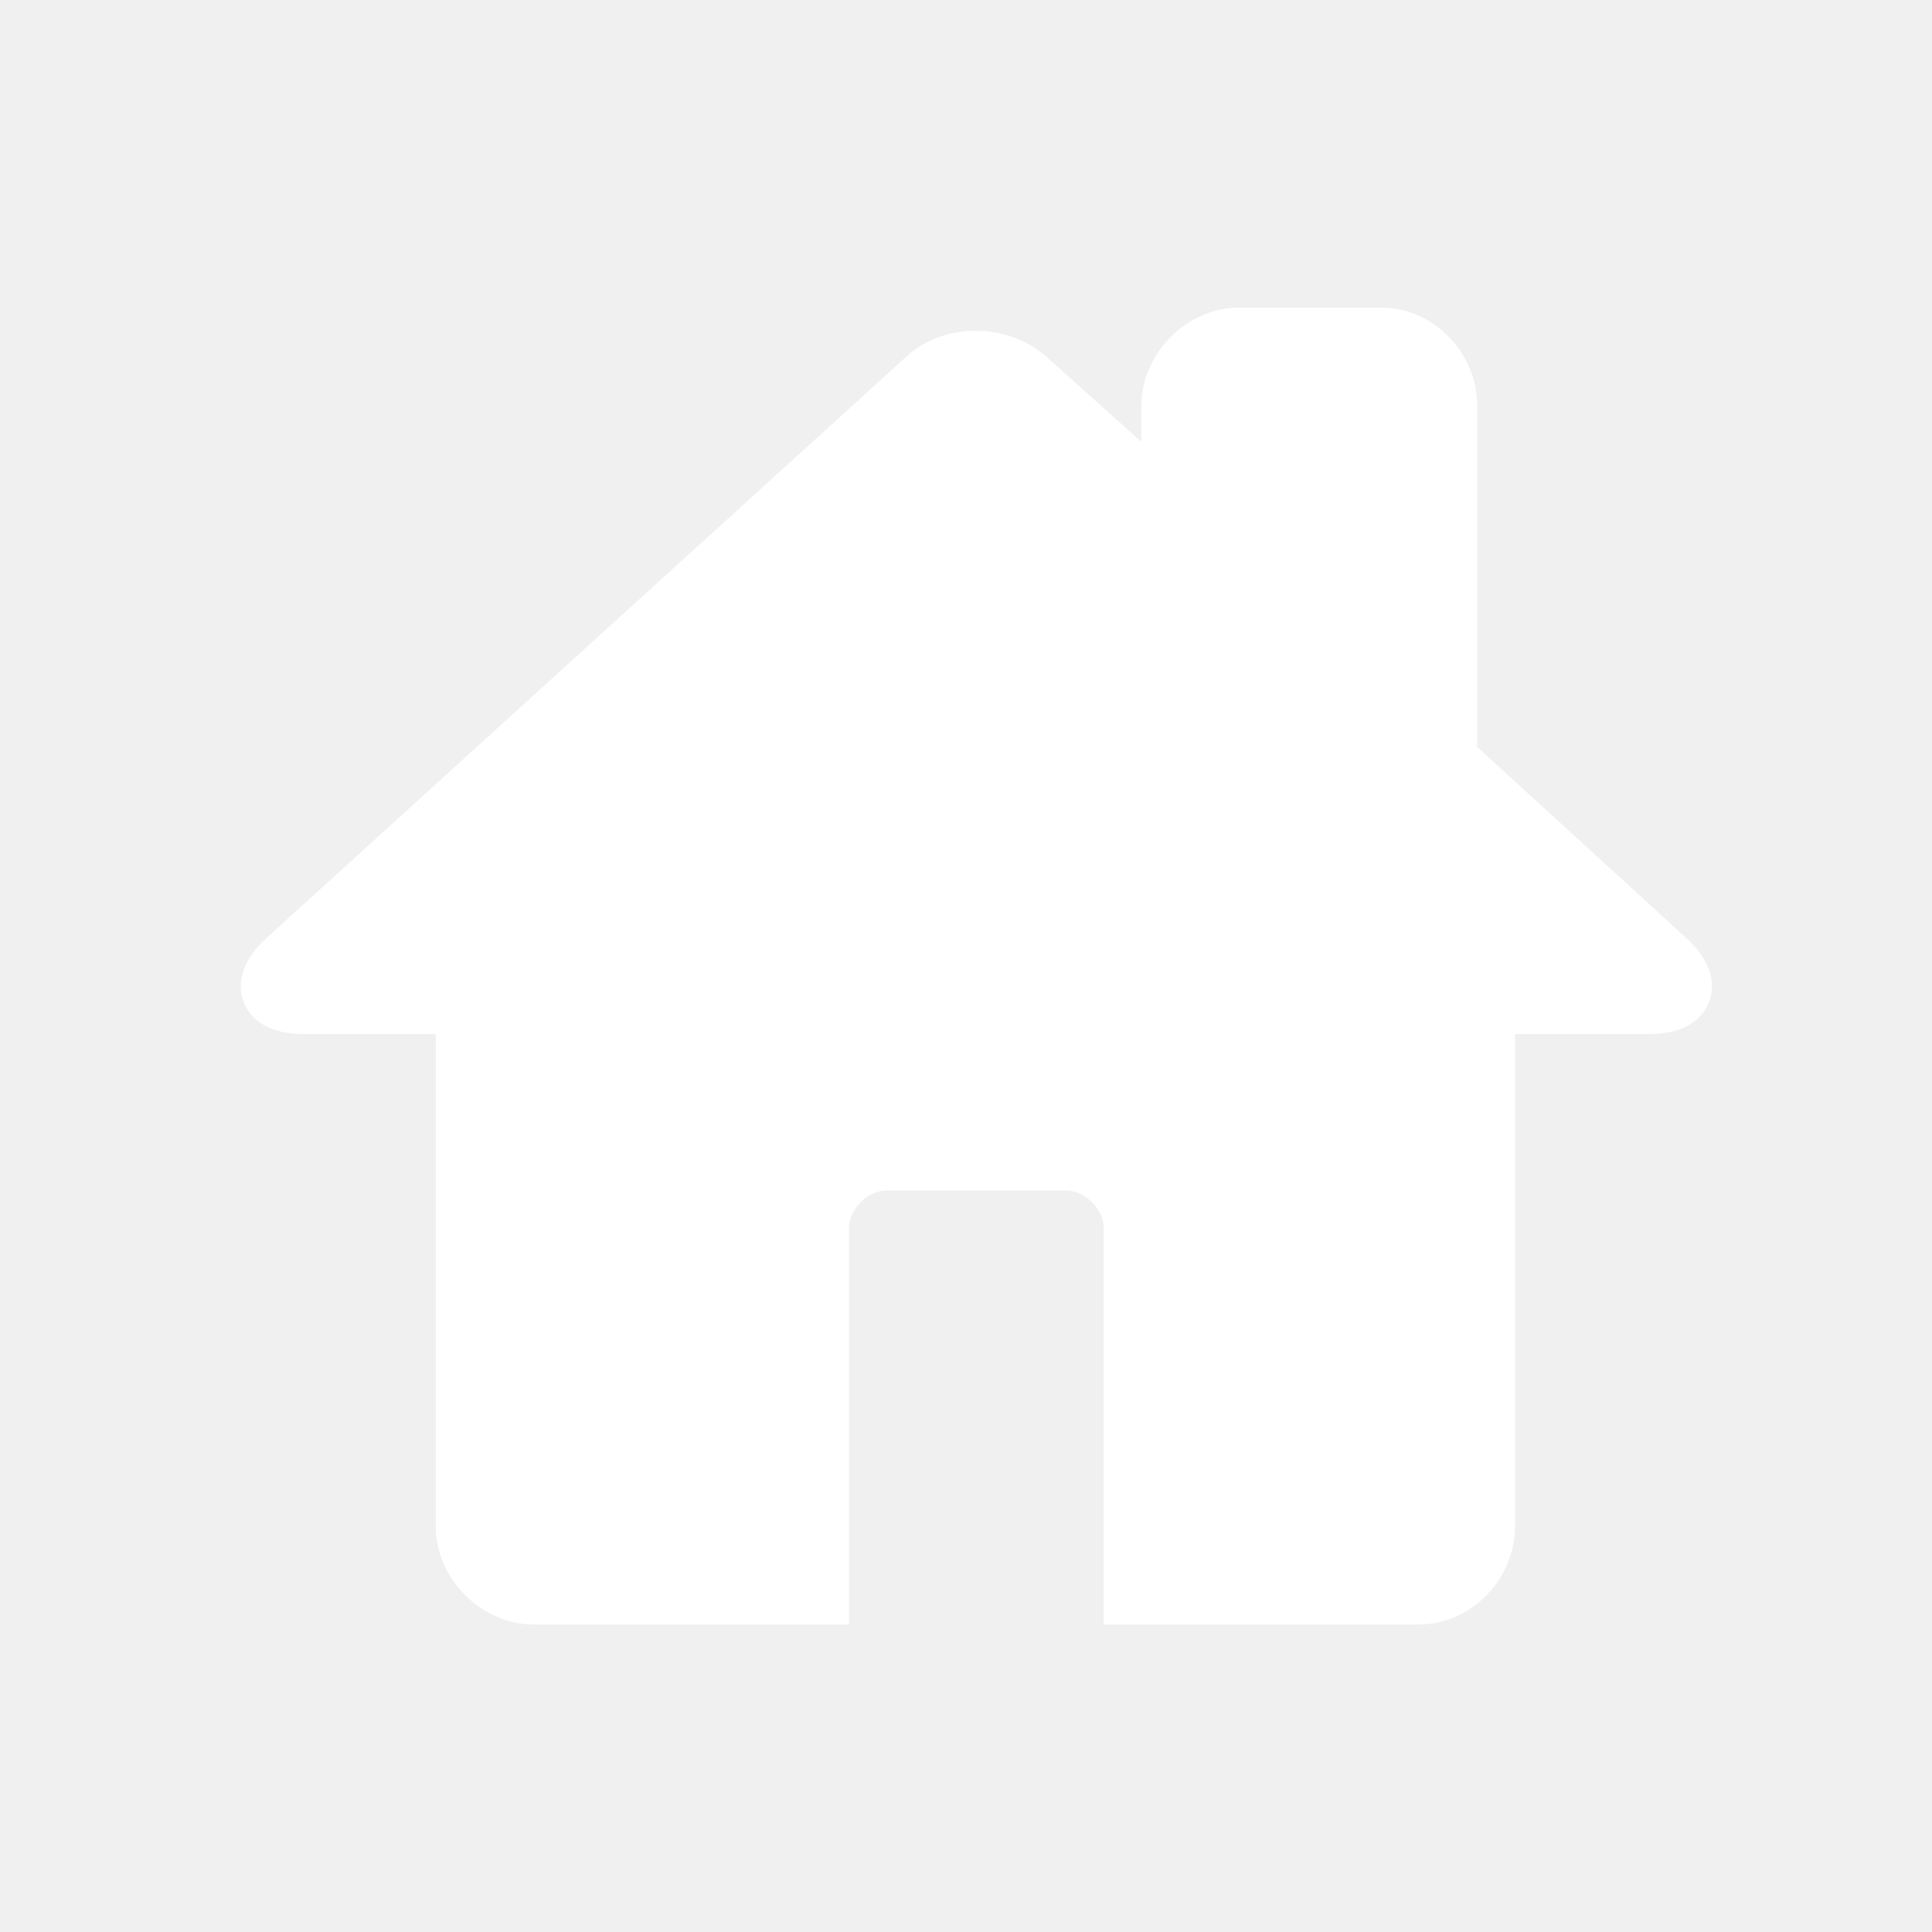
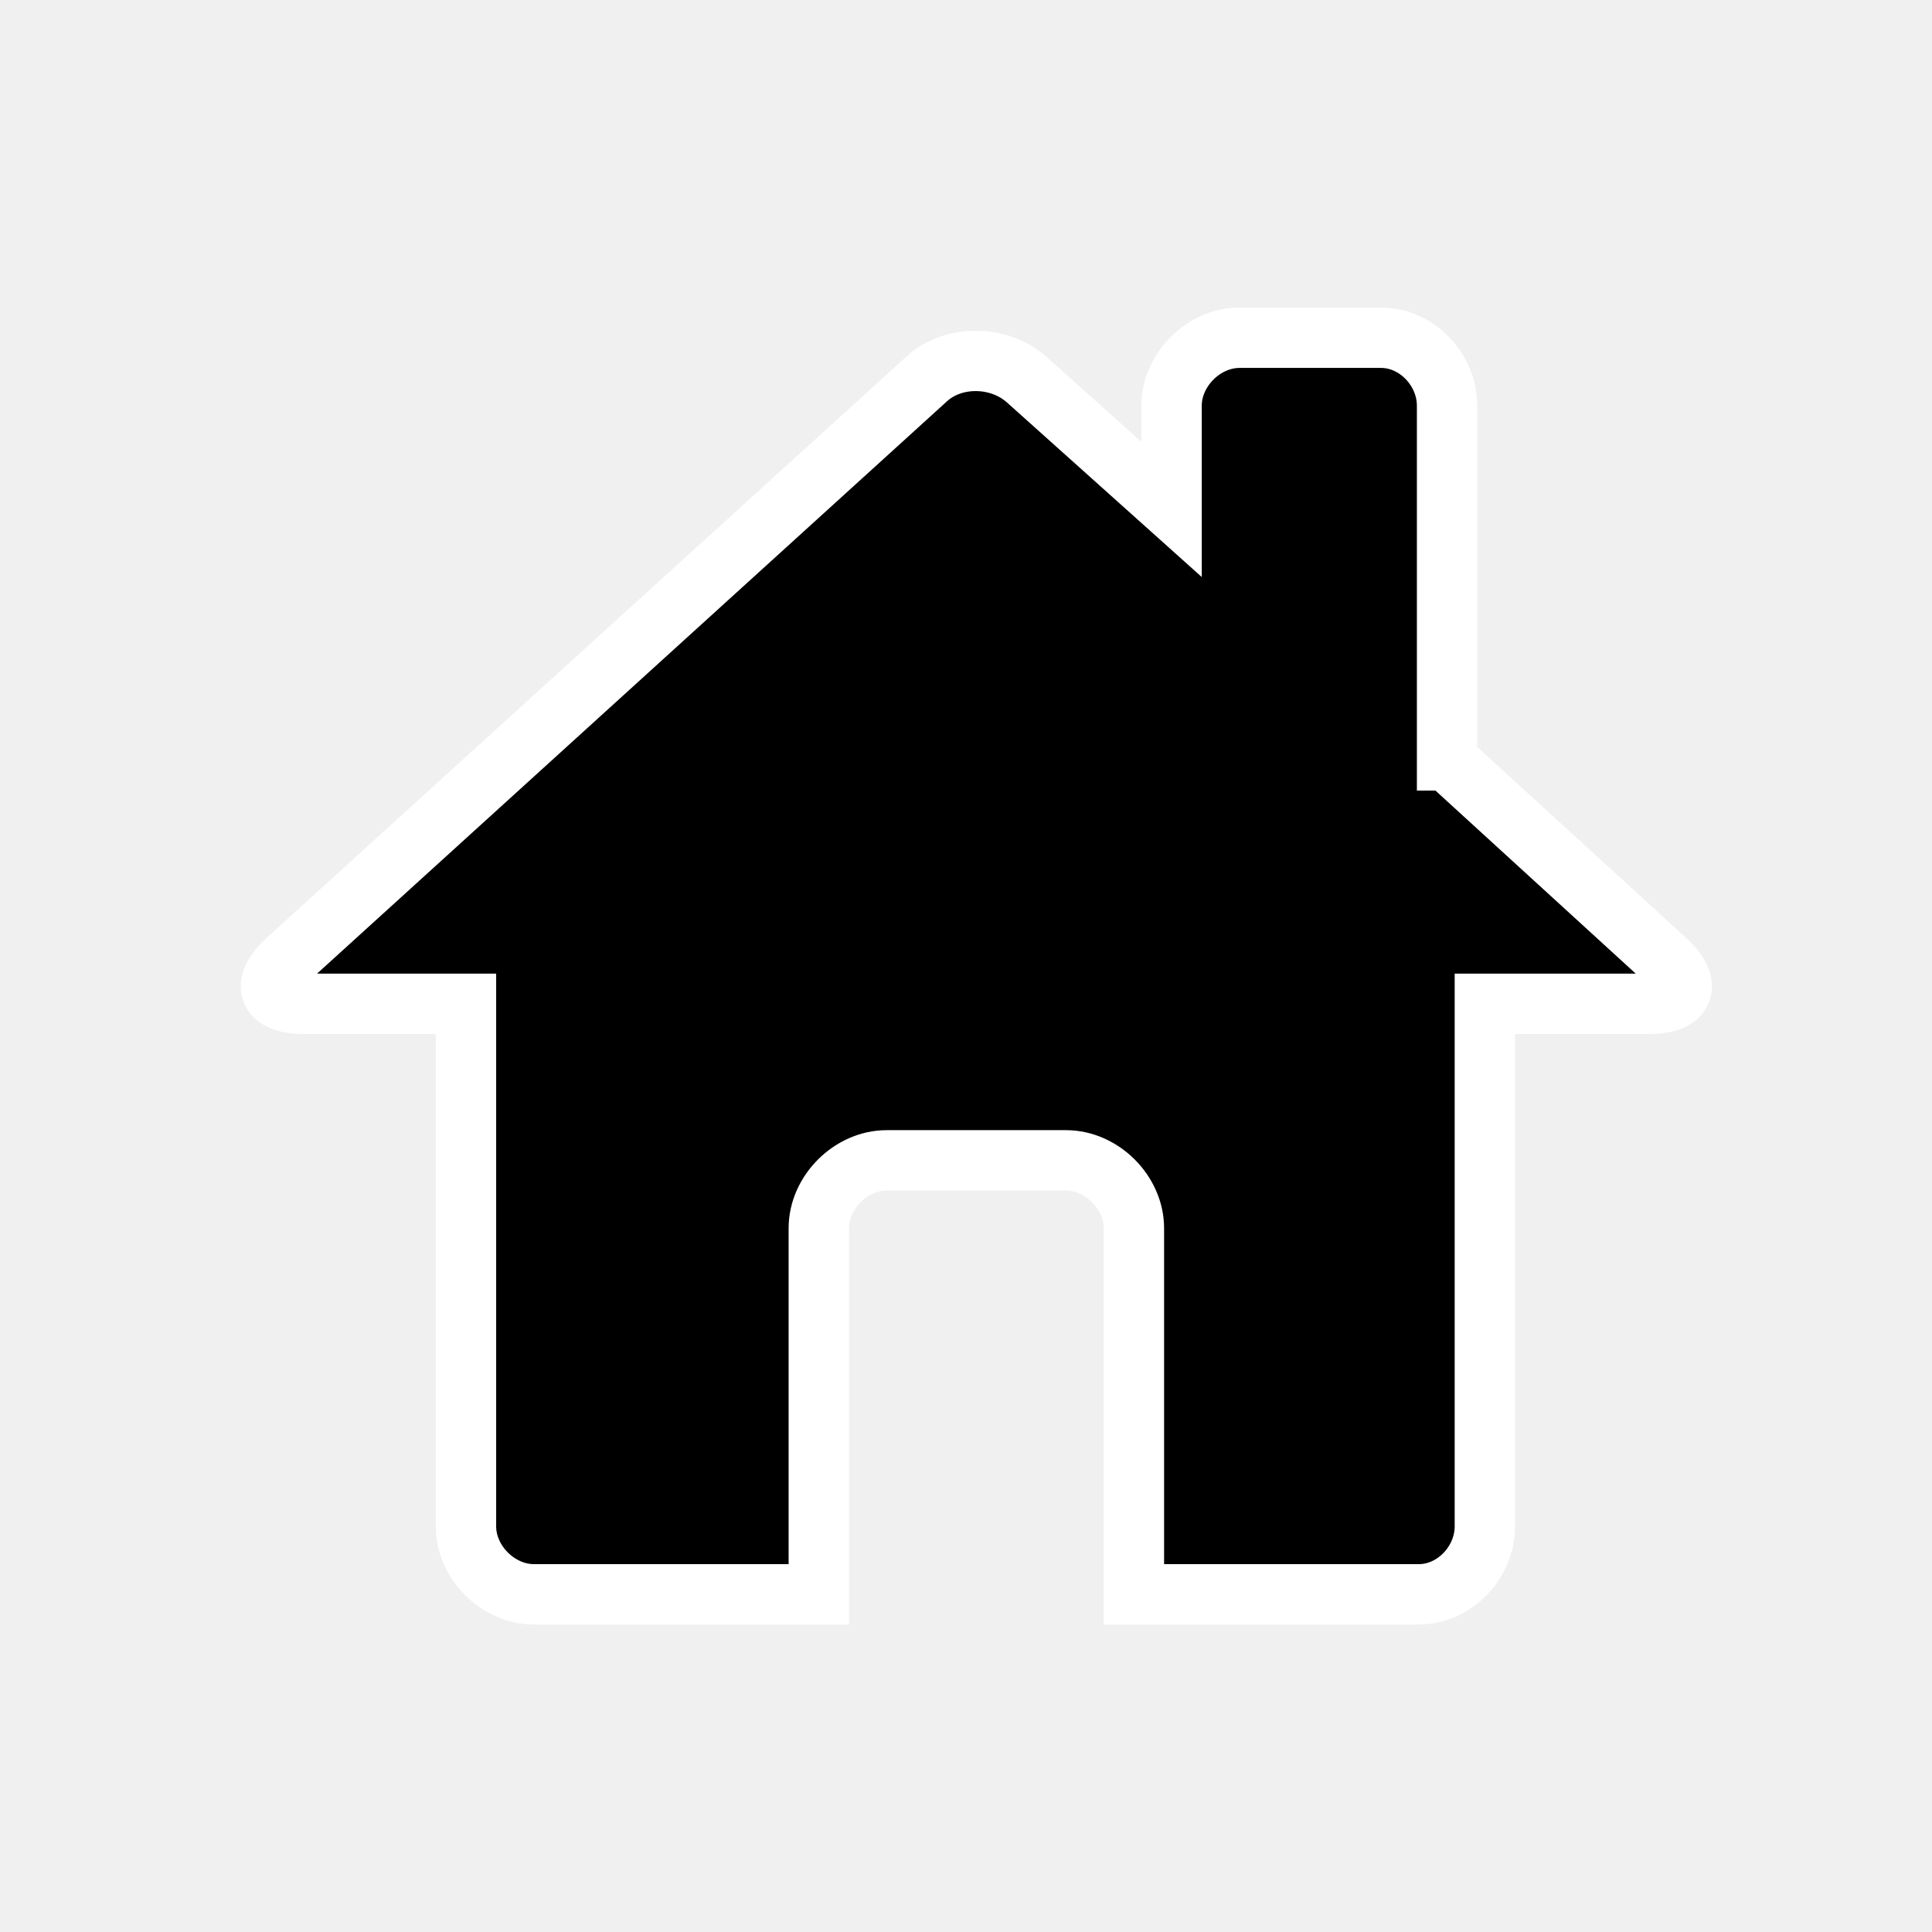
<svg xmlns="http://www.w3.org/2000/svg" fill="#000000" width="800px" height="800px" viewBox="-4.5 0 32 32" version="1.1">
-   <path fill="#ffffff" stroke="#ffffff" d="M19.469 12.594l3.625 3.313c0.438 0.406 0.313 0.719-0.281 0.719h-2.719v8.656c0 0.594-0.5 1.125-1.094 1.125h-4.719v-6.063c0-0.594-0.531-1.125-1.125-1.125h-2.969c-0.594 0-1.125 0.531-1.125 1.125v6.063h-4.719c-0.594 0-1.125-0.531-1.125-1.125v-8.656h-2.688c-0.594 0-0.719-0.313-0.281-0.719l10.594-9.625c0.438-0.406 1.188-0.406 1.656 0l2.406 2.156v-1.719c0-0.594 0.531-1.125 1.125-1.125h2.344c0.594 0 1.094 0.531 1.094 1.125v5.875z" />
+   <path stroke="#ffffff" d="M19.469 12.594l3.625 3.313c0.438 0.406 0.313 0.719-0.281 0.719h-2.719v8.656c0 0.594-0.5 1.125-1.094 1.125h-4.719v-6.063c0-0.594-0.531-1.125-1.125-1.125h-2.969c-0.594 0-1.125 0.531-1.125 1.125v6.063h-4.719c-0.594 0-1.125-0.531-1.125-1.125v-8.656h-2.688c-0.594 0-0.719-0.313-0.281-0.719l10.594-9.625c0.438-0.406 1.188-0.406 1.656 0l2.406 2.156v-1.719c0-0.594 0.531-1.125 1.125-1.125h2.344c0.594 0 1.094 0.531 1.094 1.125v5.875z" />
</svg>
